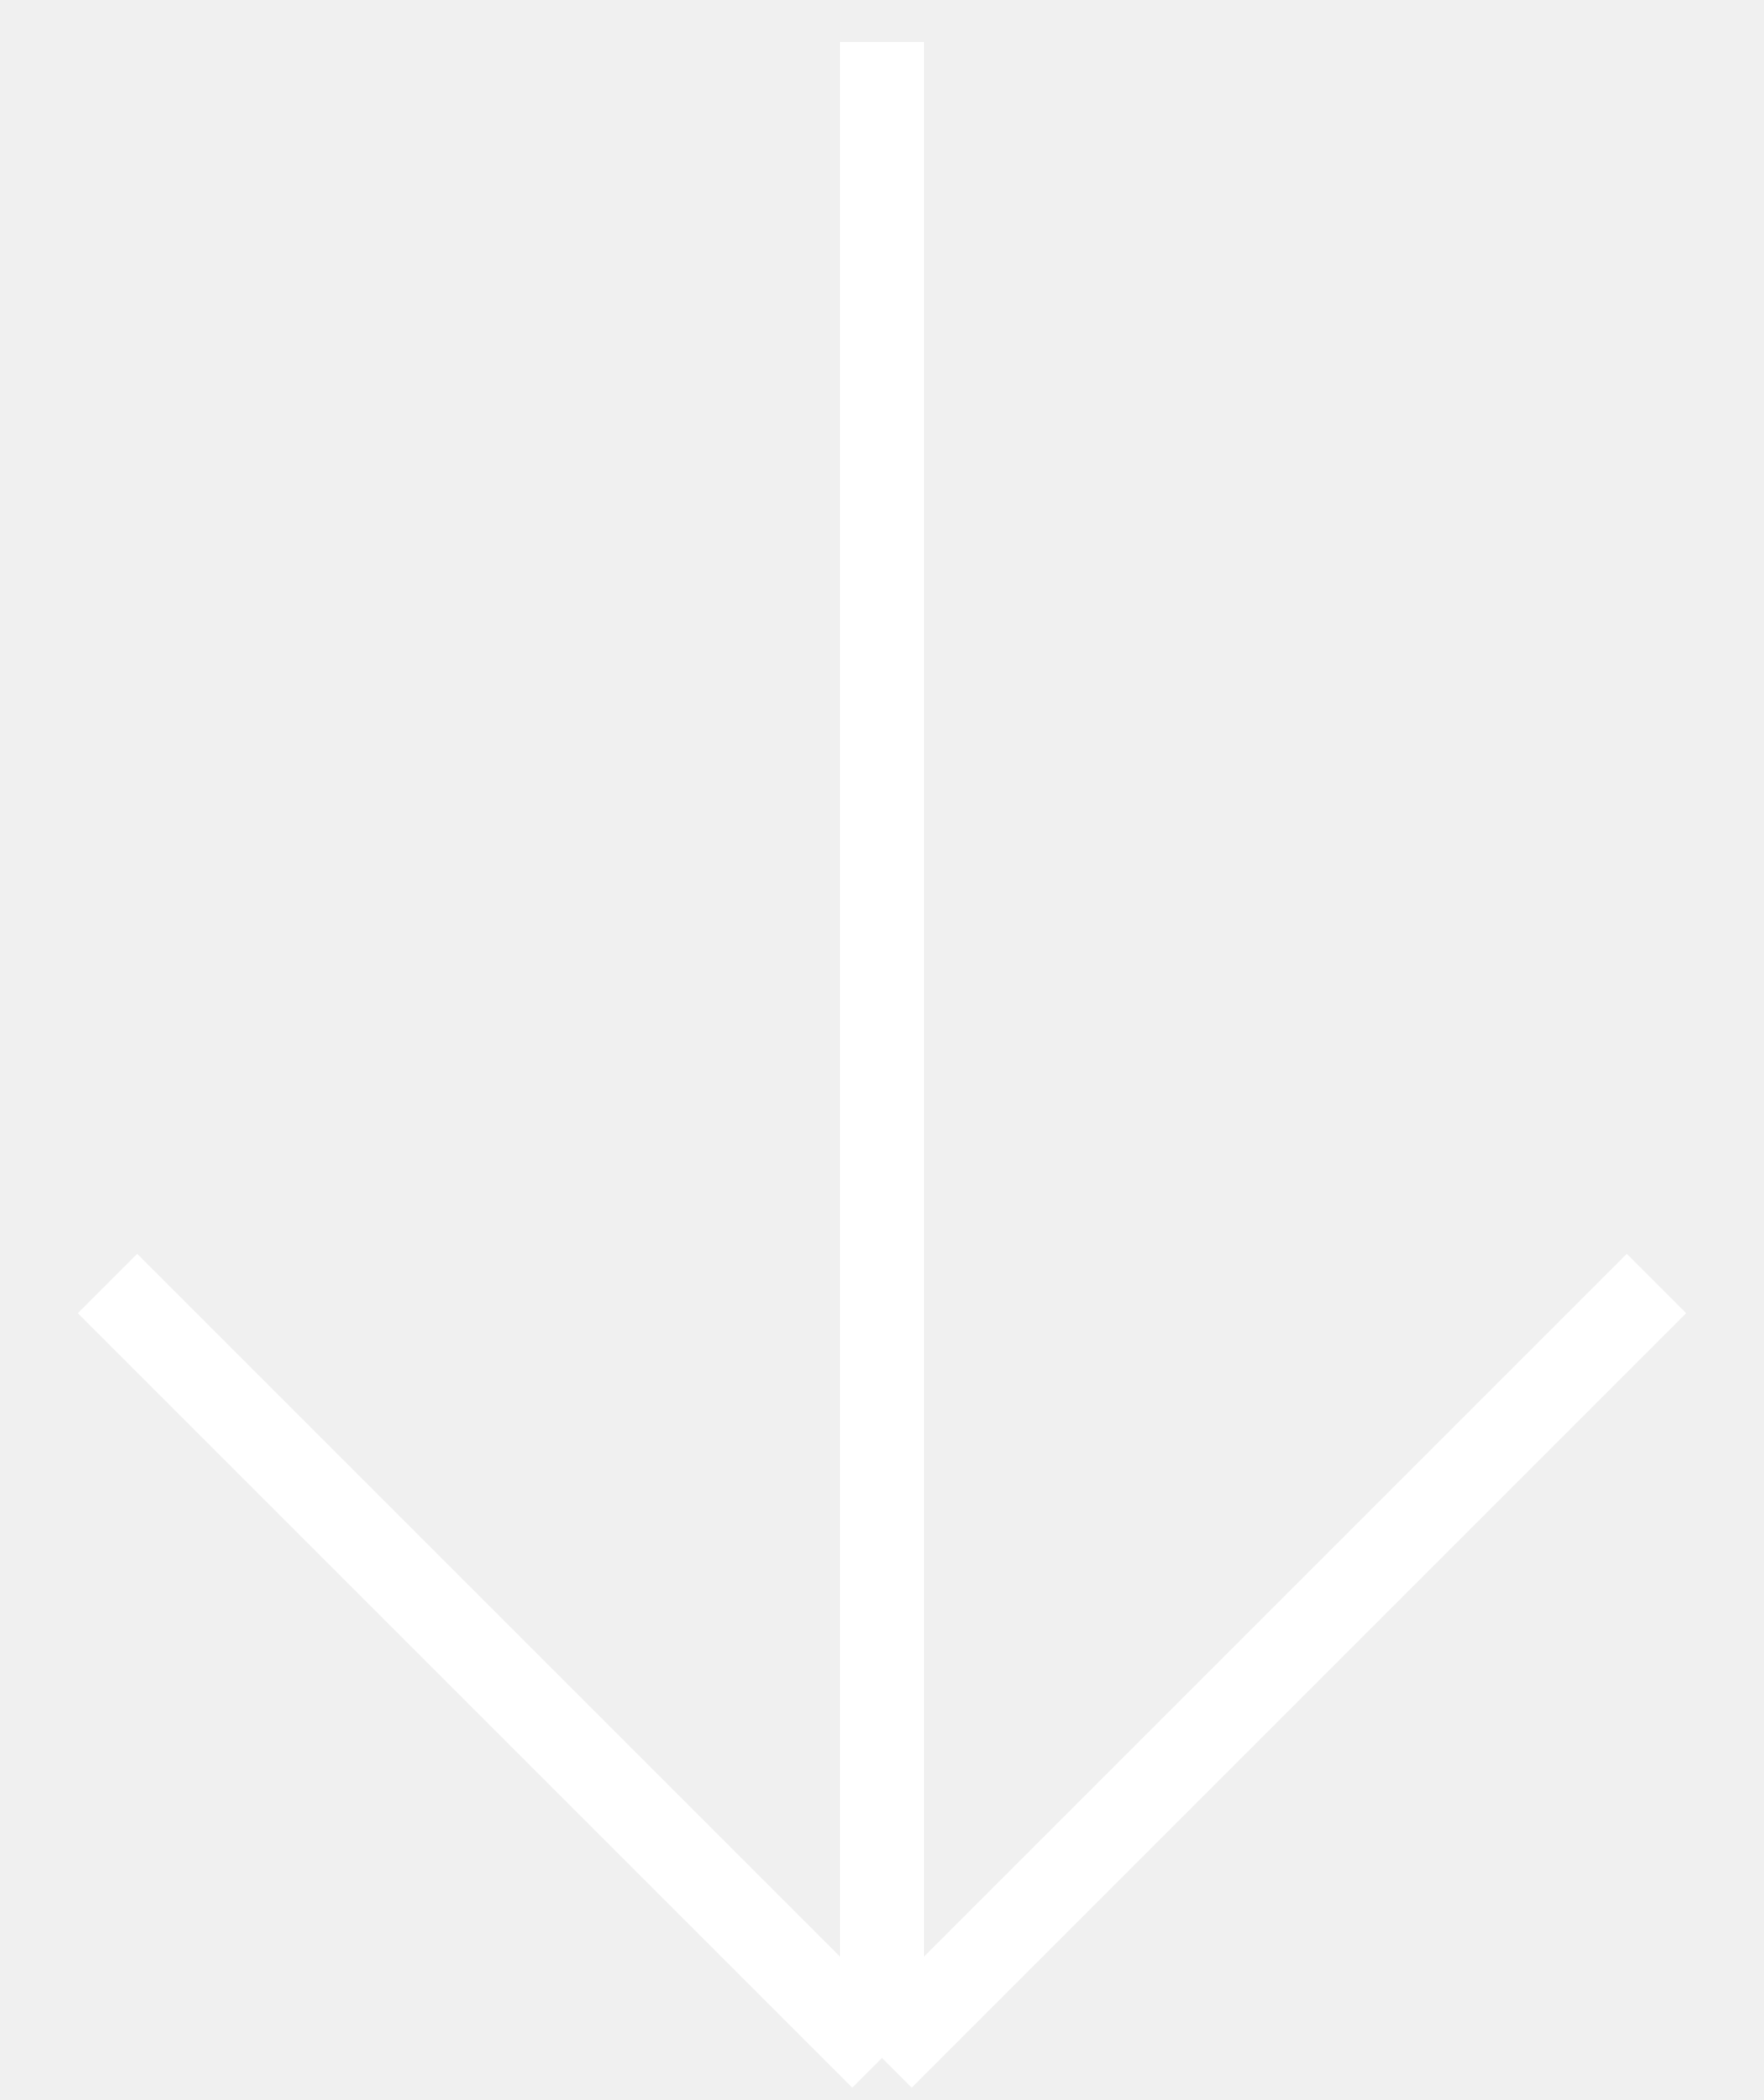
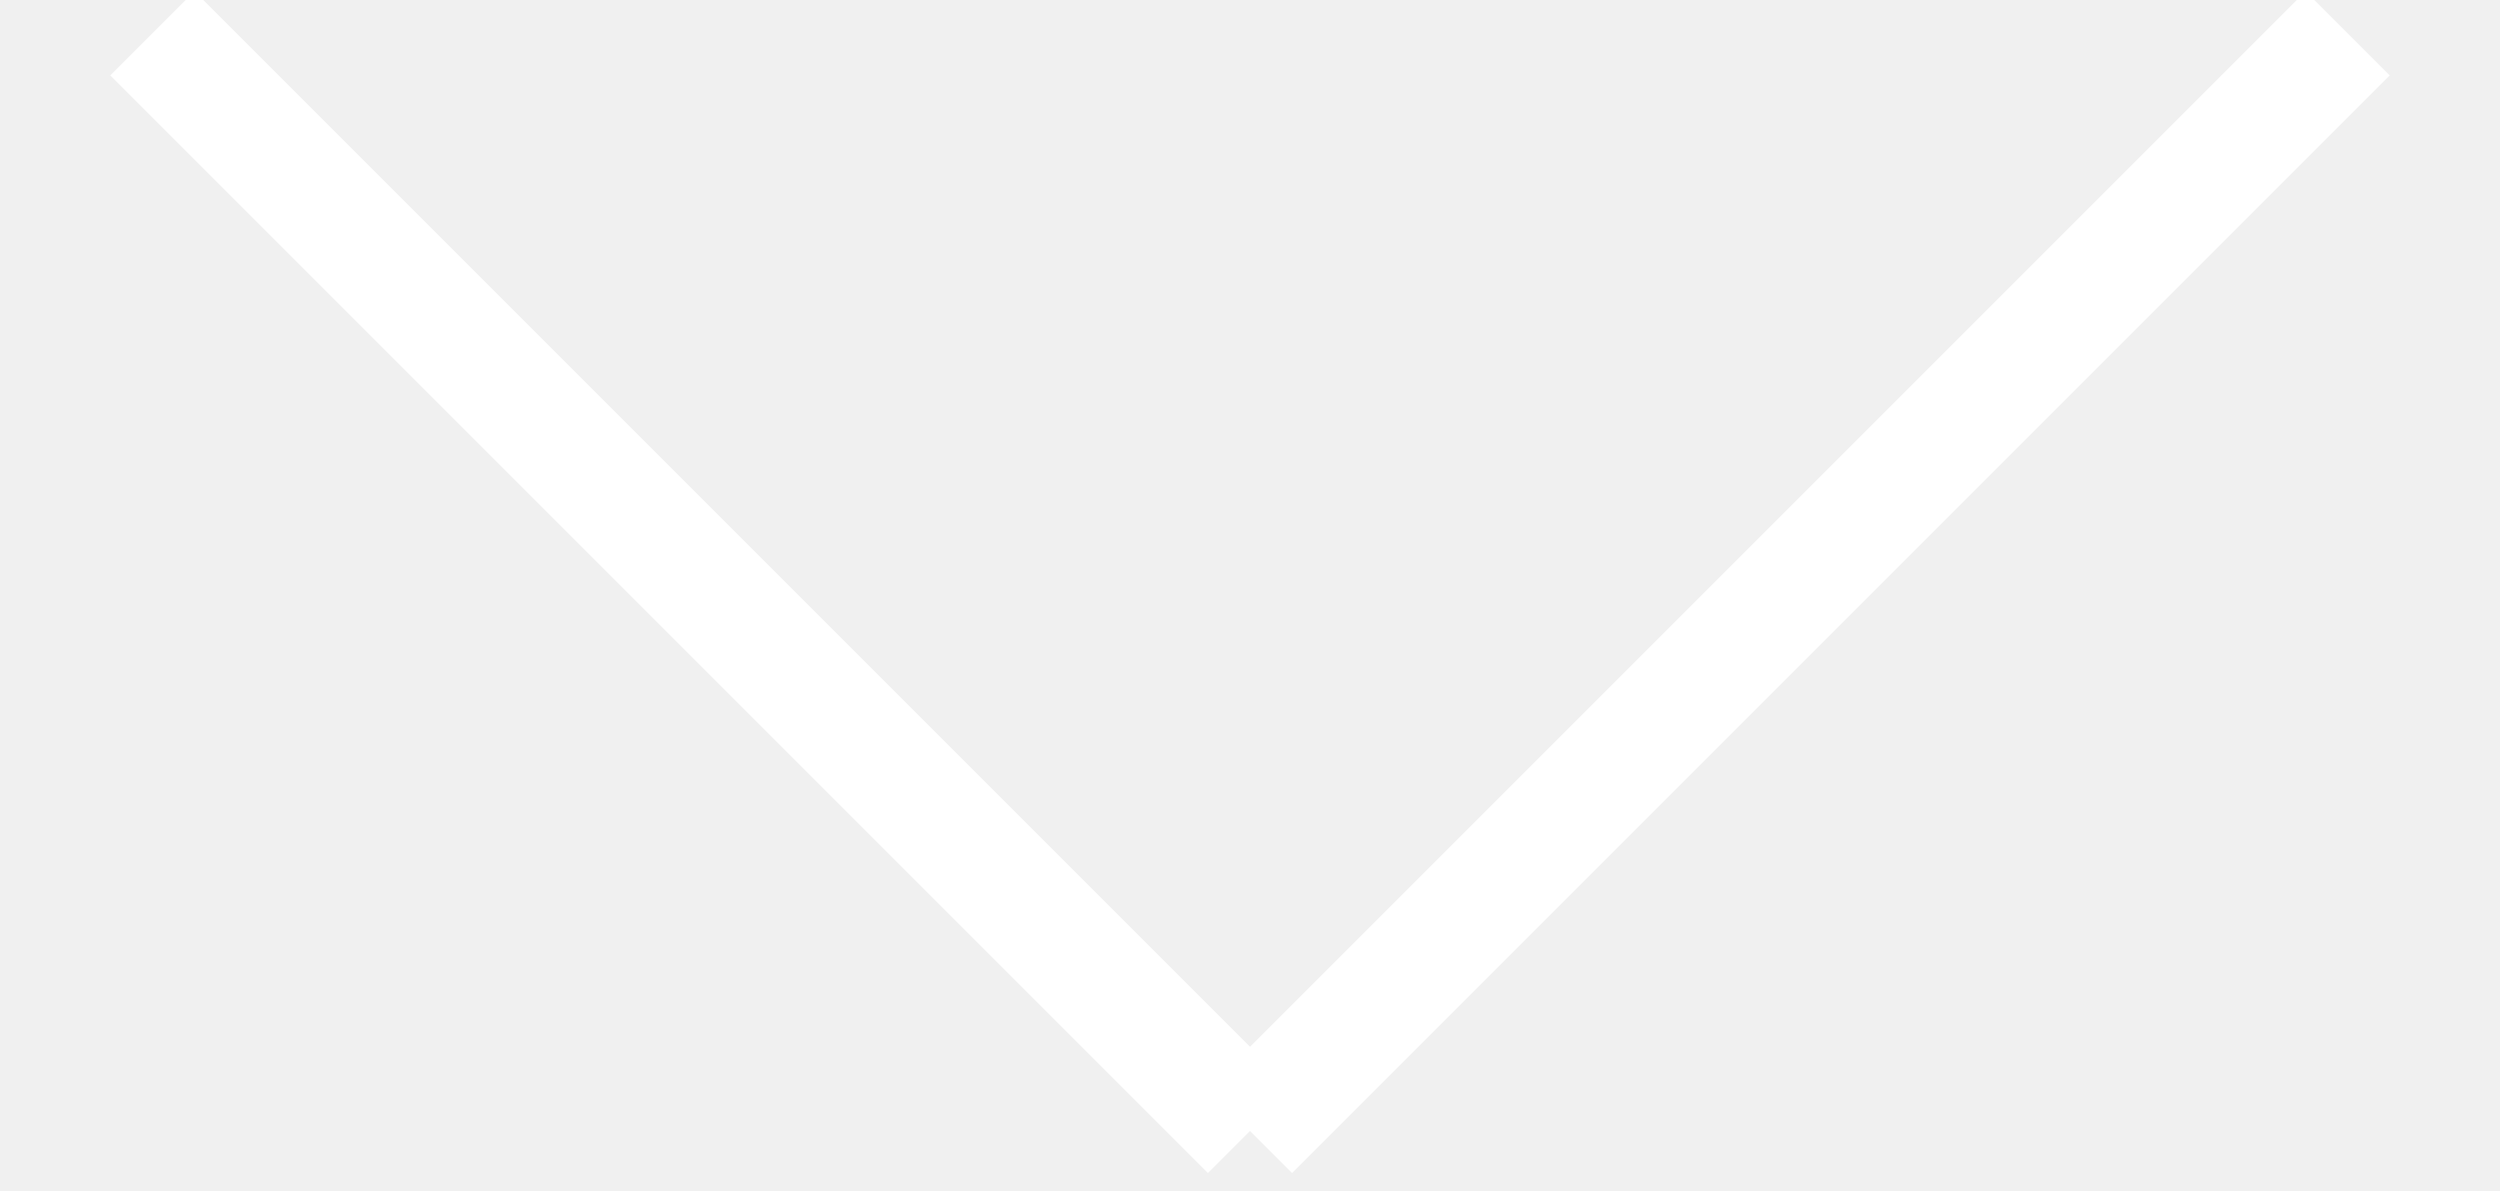
- <svg xmlns="http://www.w3.org/2000/svg" width="21" height="25" viewBox="0 0 21 25">
+ <svg xmlns="http://www.w3.org/2000/svg" width="21" height="10" viewBox="0 0 21 10">
  <g fill-rule="nonzero" stroke="#fff" fill="none">
-     <path d="M10.5.5v24" />
-     <path d="M1.28 15.28l9.22 9.22" />
-     <path d="M19.72 15.28l-9.22 9.22" />
+     <path d="M1.28.28l9.22 9.22" />
+     <path d="M19.72.28l-9.22 9.22" />
  </g>
</svg>
